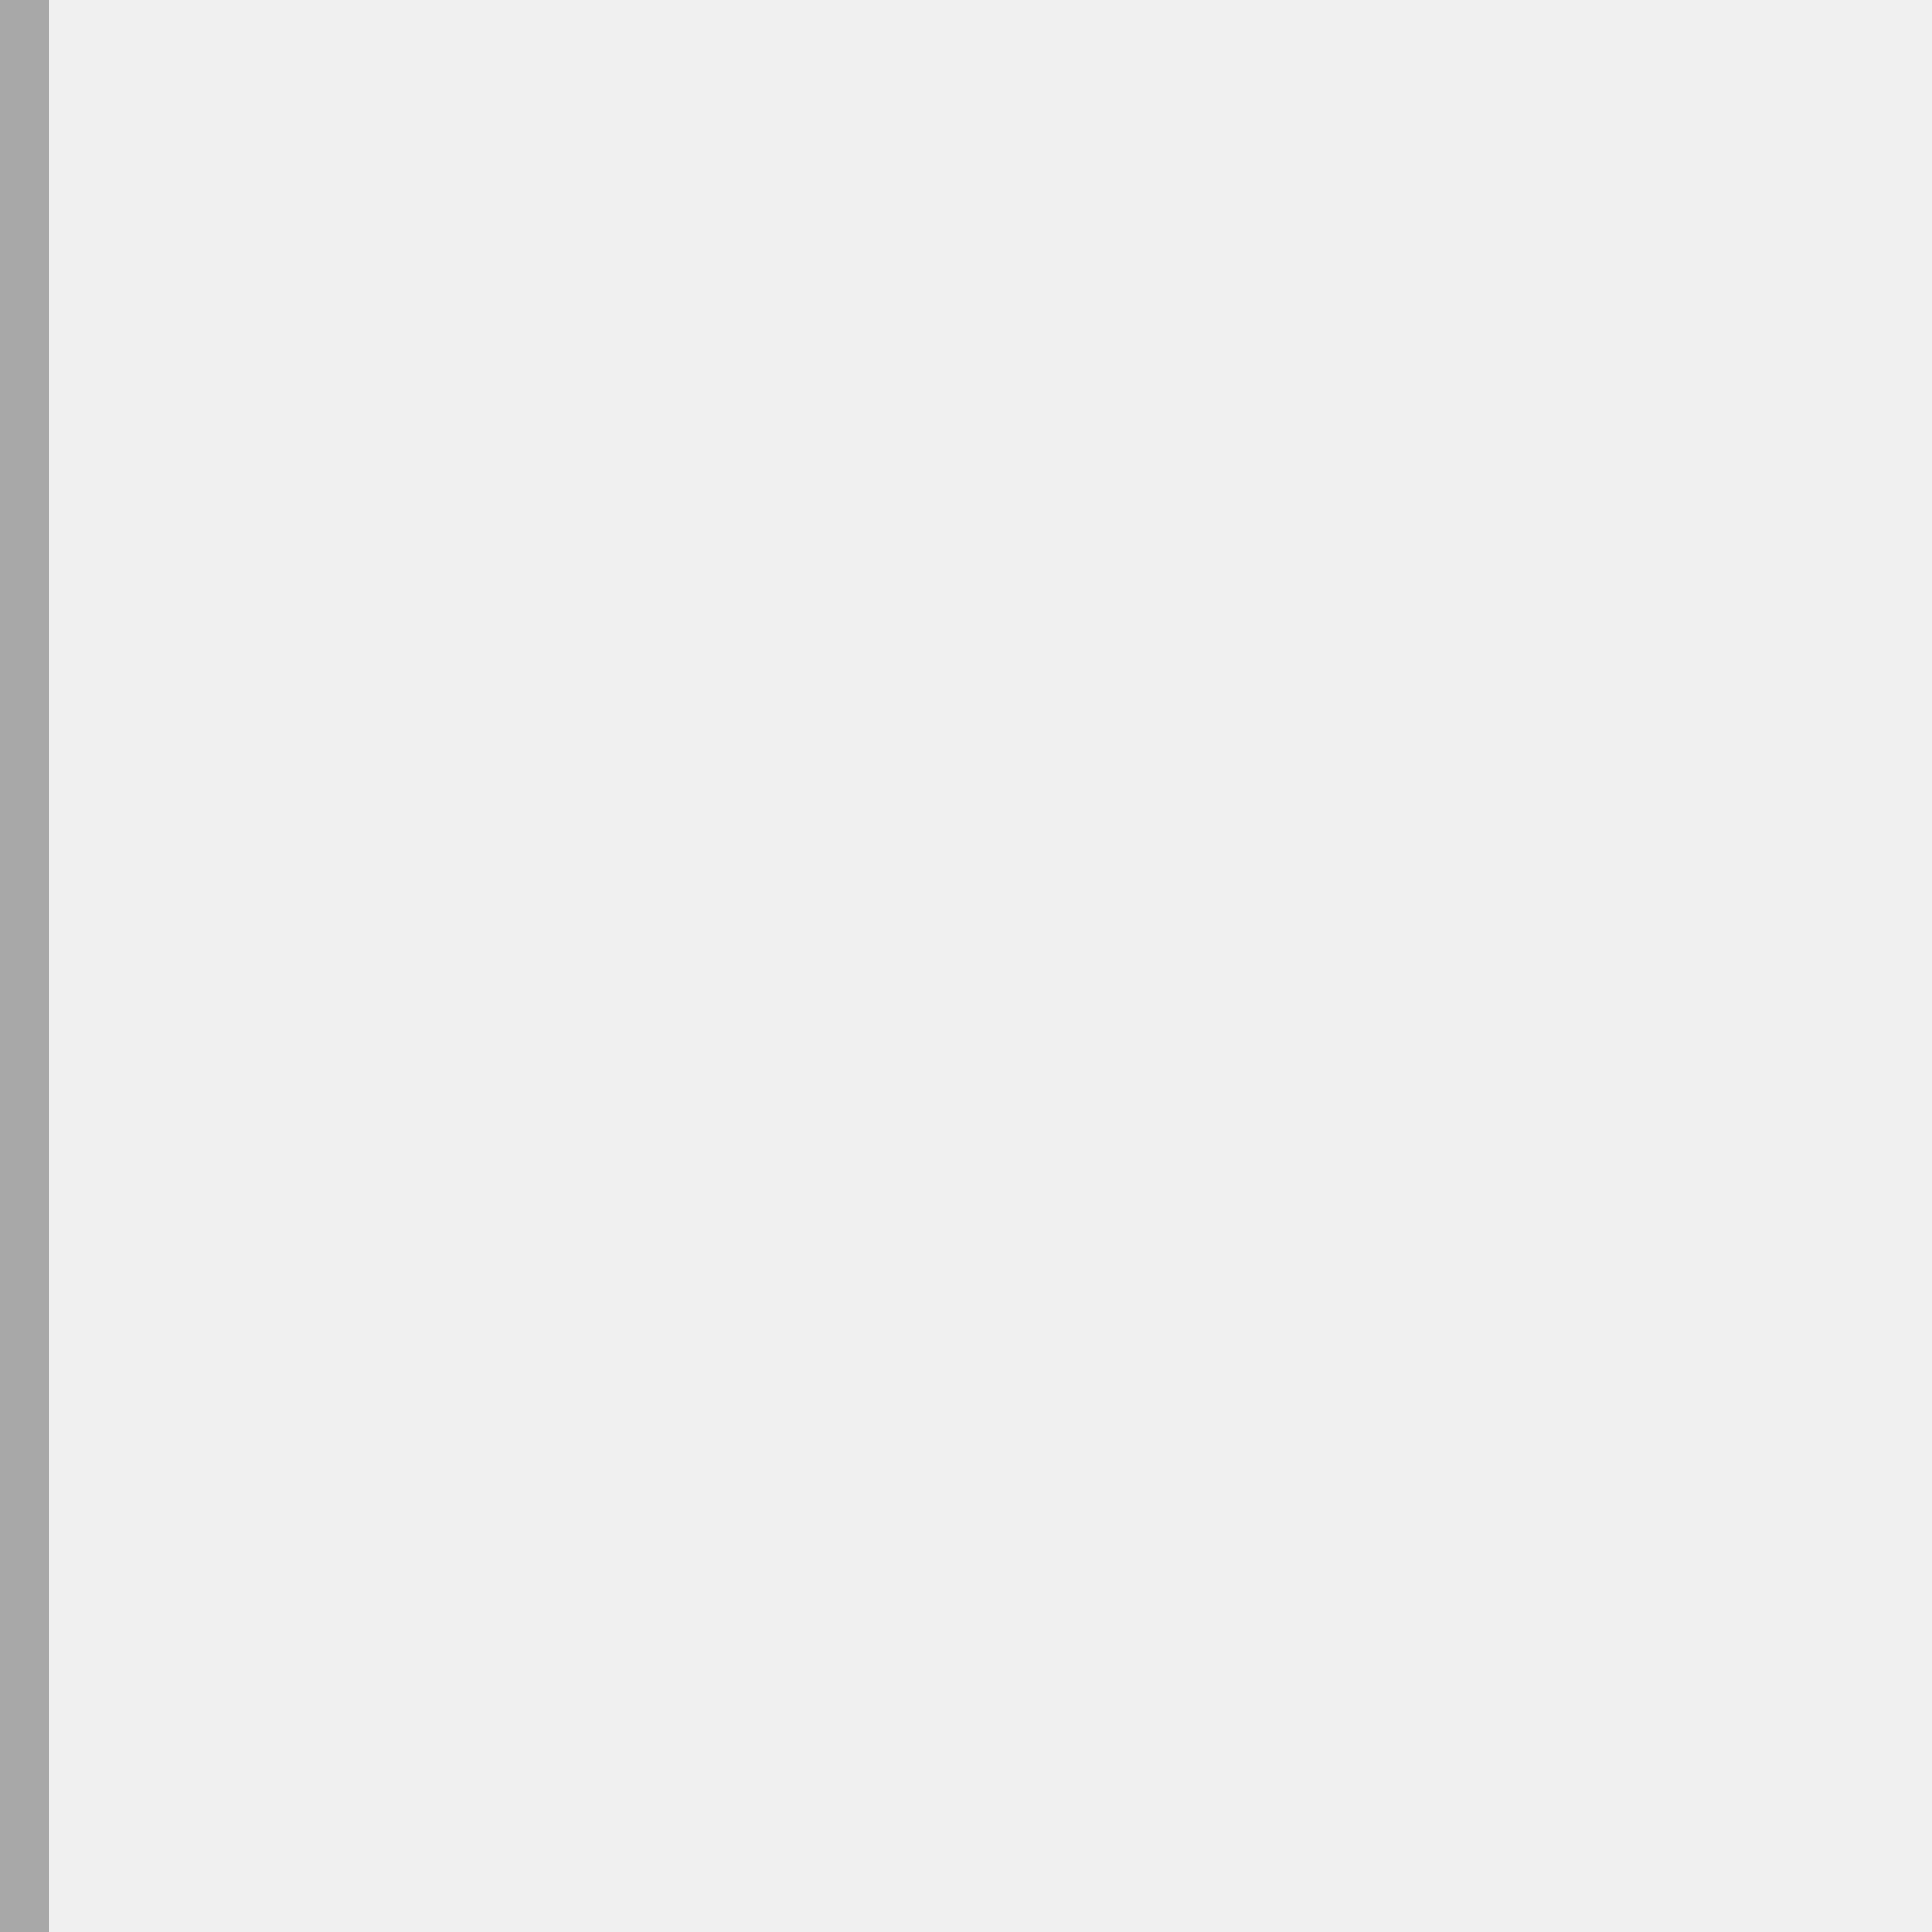
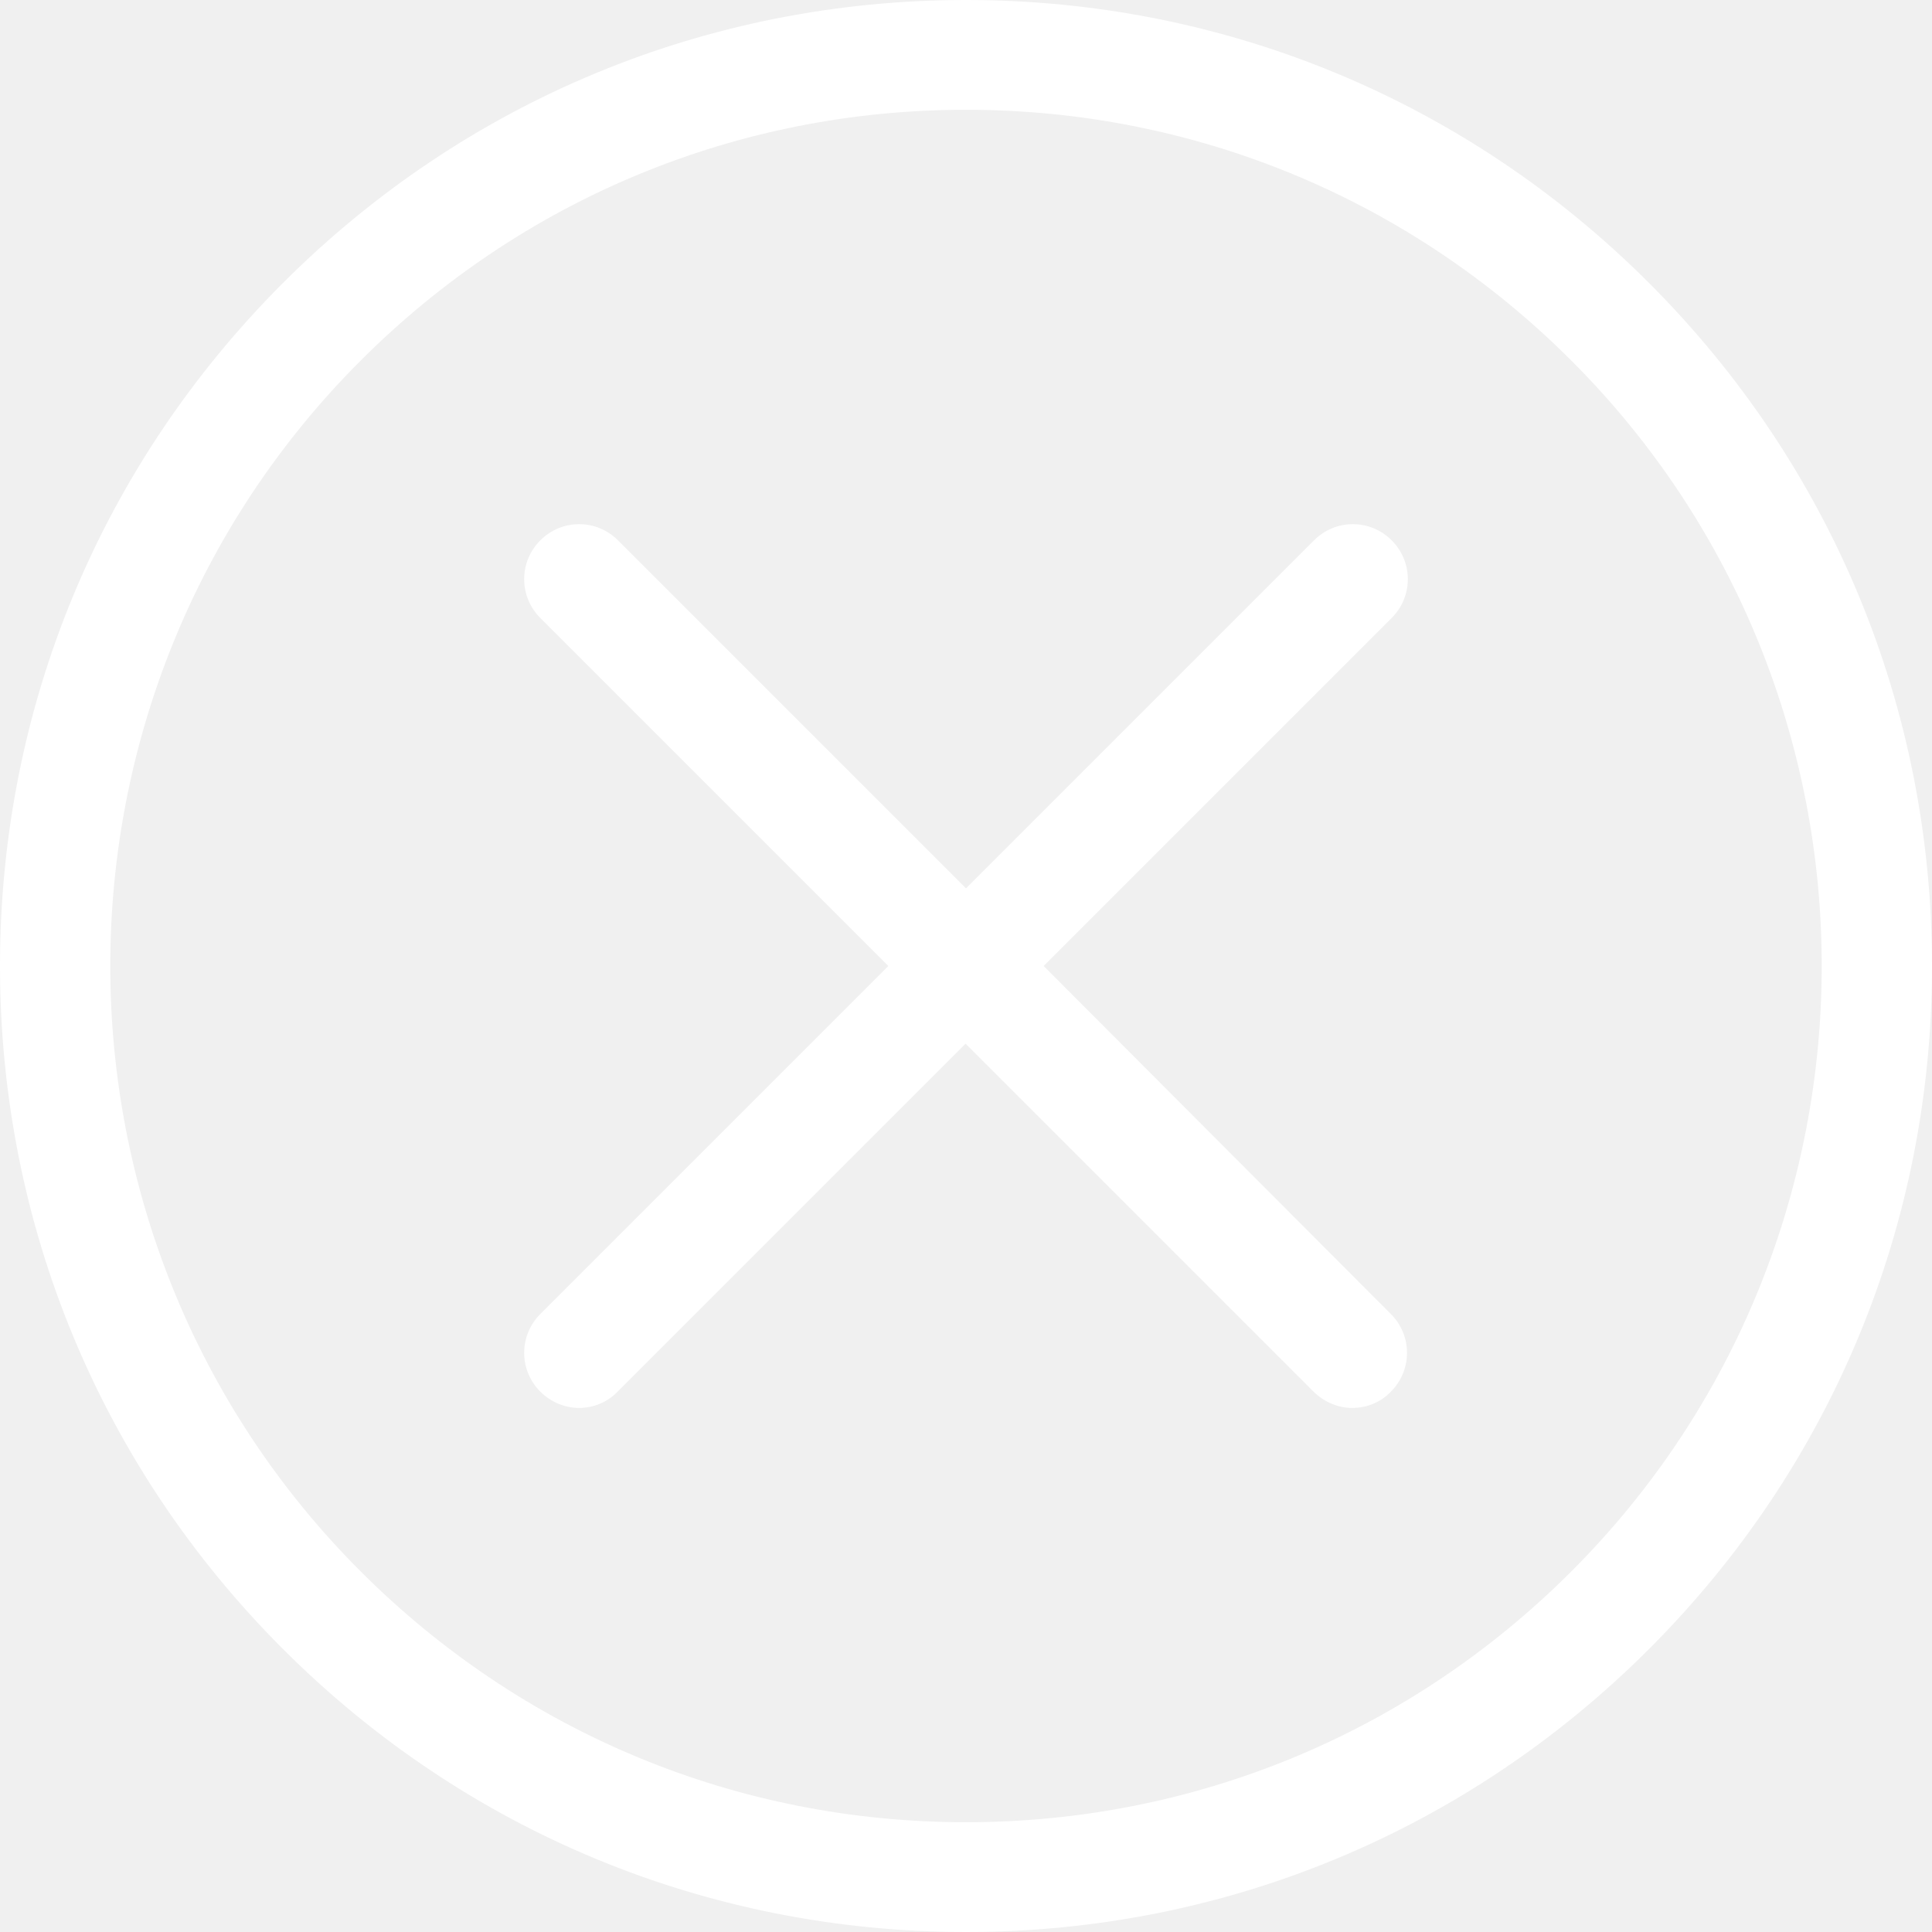
- <svg xmlns="http://www.w3.org/2000/svg" width="11px" height="11px" viewBox="0 0 11 11" version="1.1">
-   <defs />
-   <g id="Page-1" stroke="none" stroke-width="1" fill="none" fill-rule="evenodd" fill-opacity="0.3" font-family="FontAwesome" font-size="14" font-weight="normal">
-     <g id="Artboard" transform="translate(-170, -70)" fill="#000000">
-       <text id="times---FontAwesome">
-         <tspan x="170" y="80"></tspan>
-       </text>
+ <svg xmlns="http://www.w3.org/2000/svg" version="1.1" id="Capa_1" x="0px" y="0px" viewBox="0 0 475.2 475.2" style="enable-background:new 0 0 475.2 475.2;" xml:space="preserve" width="512px" height="512px">
+   <g>
+     <g>
+       <path d="M405.6,69.6C360.7,24.7,301.1,0,237.6,0s-123.1,24.7-168,69.6S0,174.1,0,237.6s24.7,123.1,69.6,168s104.5,69.6,168,69.6    s123.1-24.7,168-69.6s69.6-104.5,69.6-168S450.5,114.5,405.6,69.6z M386.5,386.5c-39.8,39.8-92.7,61.7-148.9,61.7    s-109.1-21.9-148.9-61.7c-82.1-82.1-82.1-215.7,0-297.8C128.5,48.9,181.4,27,237.6,27s109.1,21.9,148.9,61.7    C468.6,170.8,468.6,304.4,386.5,386.5z" fill="#FFFFFF" />
+       <path d="M342.3,132.9c-5.3-5.3-13.8-5.3-19.1,0l-85.6,85.6L152,132.9c-5.3-5.3-13.8-5.3-19.1,0c-5.3,5.3-5.3,13.8,0,19.1    l85.6,85.6l-85.6,85.6c-5.3,5.3-5.3,13.8,0,19.1c2.6,2.6,6.1,4,9.5,4s6.9-1.3,9.5-4l85.6-85.6l85.6,85.6c2.6,2.6,6.1,4,9.5,4    c3.5,0,6.9-1.3,9.5-4c5.3-5.3,5.3-13.8,0-19.1l-85.4-85.6l85.6-85.6C347.6,146.7,347.6,138.2,342.3,132.9z" fill="#FFFFFF" />
    </g>
  </g>
+   <g>
+ </g>
+   <g>
+ </g>
+   <g>
+ </g>
+   <g>
+ </g>
+   <g>
+ </g>
+   <g>
+ </g>
+   <g>
+ </g>
+   <g>
+ </g>
+   <g>
+ </g>
+   <g>
+ </g>
+   <g>
+ </g>
+   <g>
+ </g>
+   <g>
+ </g>
+   <g>
+ </g>
+   <g>
+ </g>
</svg>
